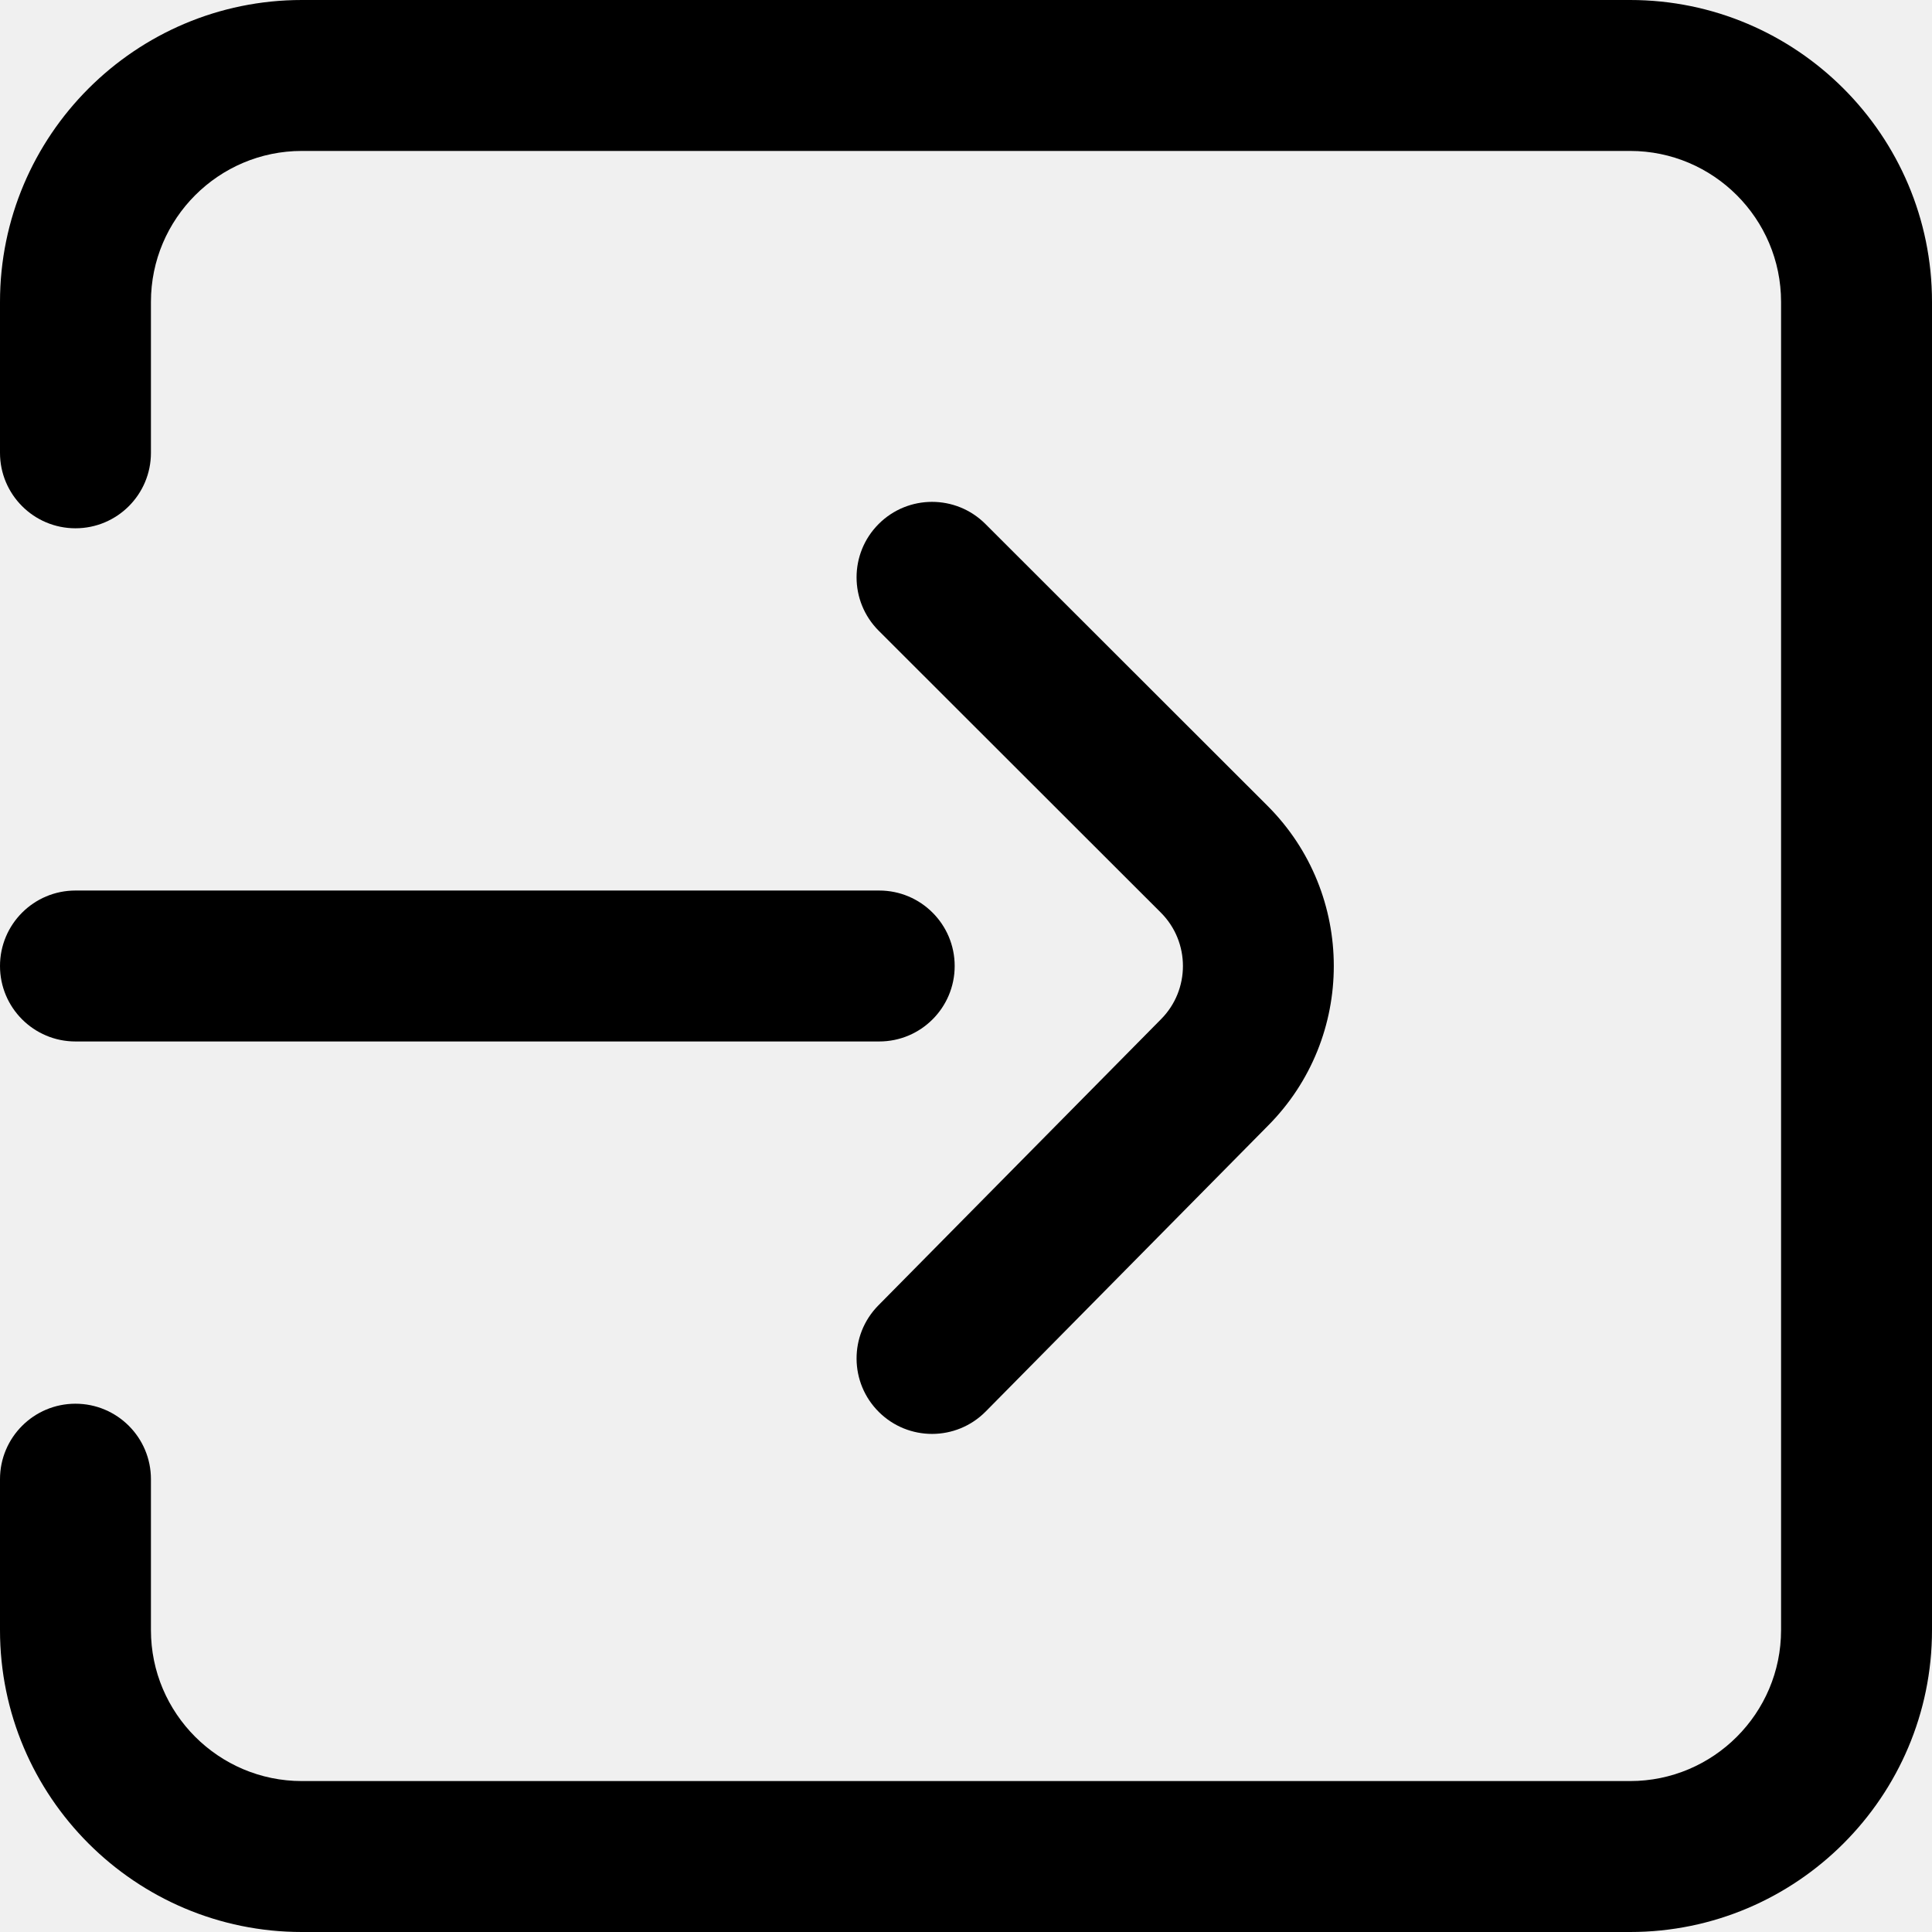
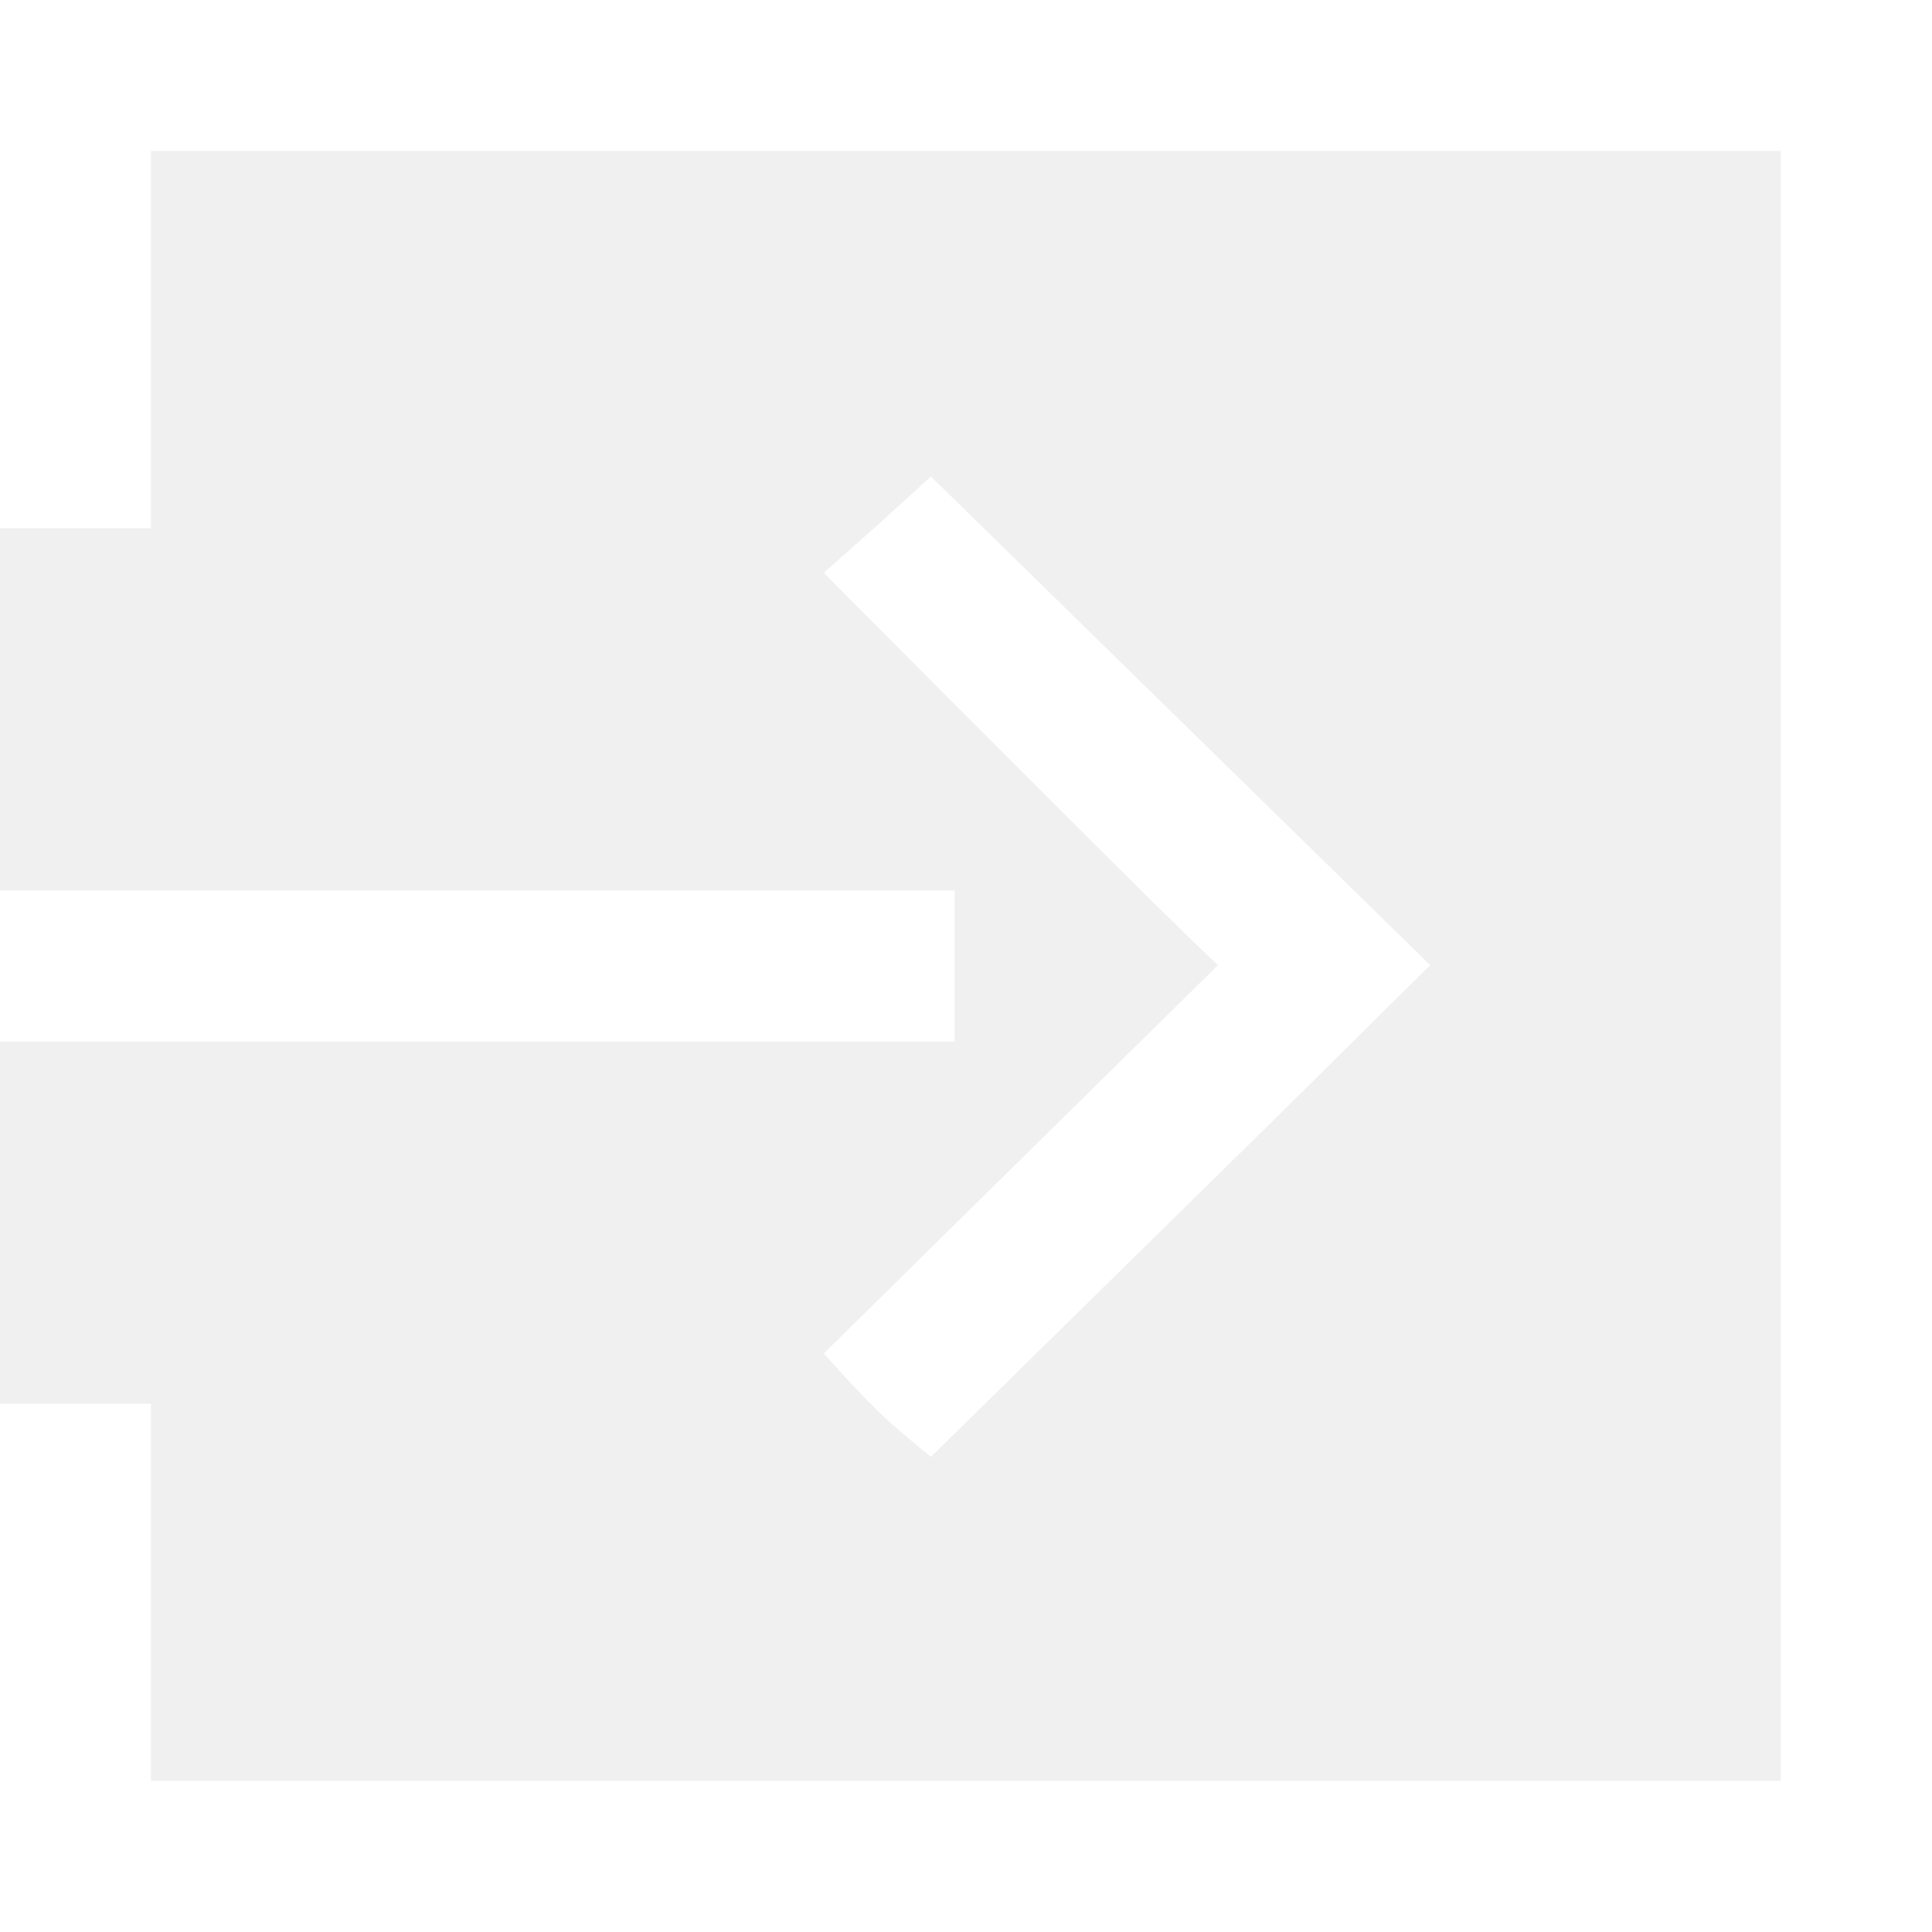
- <svg xmlns="http://www.w3.org/2000/svg" version="1.1" id="Capa_1" x="0px" y="0px" viewBox="0 0 512 512" style="enable-background:new 0 0 512 512;" xml:space="preserve">
-   <g>
-     <g>
-       <path d="M432,0H80C35.888,0,0,35.888,0,80v40c0,11.046,8.954,20,20,20s20-8.954,20-20V80c0-22.056,17.944-40,40-40h352    c22.056,0,40,17.944,40,40v352c0,22.056-17.944,40-40,40H80c-22.056,0-40-17.944-40-40v-40c0-11.046-8.954-20-20-20    s-20,8.954-20,20v40c0,44.112,35.888,80,80,80h352c44.112,0,80-35.888,80-80V80C512,35.888,476.112,0,432,0z" />
-     </g>
-   </g>
-   <g>
-     <g>
-       <path d="M335.919,213.567l-74.784-74.716c-7.814-7.807-20.477-7.801-28.284,0.013c-7.807,7.814-7.801,20.477,0.013,28.284    l74.778,74.709c7.798,7.798,7.798,20.486,0,28.284c-0.029,0.029-0.058,0.059-0.087,0.088l-74.784,75.716    c-7.762,7.859-7.684,20.522,0.175,28.284c3.897,3.85,8.976,5.771,14.053,5.771c5.16,0,10.318-1.985,14.23-5.946l74.746-75.677    C359.321,274.979,359.304,236.952,335.919,213.567z" />
-     </g>
-   </g>
-   <g>
-     <g>
-       <path d="M233,236H20c-11.046,0-20,8.954-20,20c0,11.046,8.954,20,20,20h213c11.046,0,20-8.954,20-20S244.046,236,233,236z" />
-     </g>
-   </g>
-   <g>
- </g>
-   <g>
- </g>
-   <g>
- </g>
-   <g>
- </g>
-   <g>
- </g>
-   <g>
- </g>
-   <g>
- </g>
-   <g>
- </g>
-   <g>
- </g>
-   <g>
- </g>
-   <g>
- </g>
-   <g>
- </g>
-   <g>
- </g>
-   <g>
- </g>
-   <g>
- </g>
+ <svg xmlns="http://www.w3.org/2000/svg" id="arrow" width="27.739" height="27.739" viewBox="0 0 27.739 27.739">
+   <path id="Tracé_69" data-name="Tracé 69" d="M27.739,0H0V7.585H2.167V2.167h23.4v23.4H2.167V20.154H0v7.585H27.739V0Z" fill="#fff" />
+   <path id="Tracé_70" data-name="Tracé 70" d="M234.424,139.024l-7.168-7.015-.75.682-.788.7c5.262,5.3,5.66,5.633,5.66,5.633l-5.66,5.575s.367.423.793.843c.211.209.745.642.745.642l4.837-4.752Z" transform="translate(-213.89 -125.167)" fill="#fff" />
+   <path id="Tracé_71" data-name="Tracé 71" d="M13.707,236H0v2.167H13.707Z" transform="translate(0 -223.214)" fill="#fff" />
</svg>
